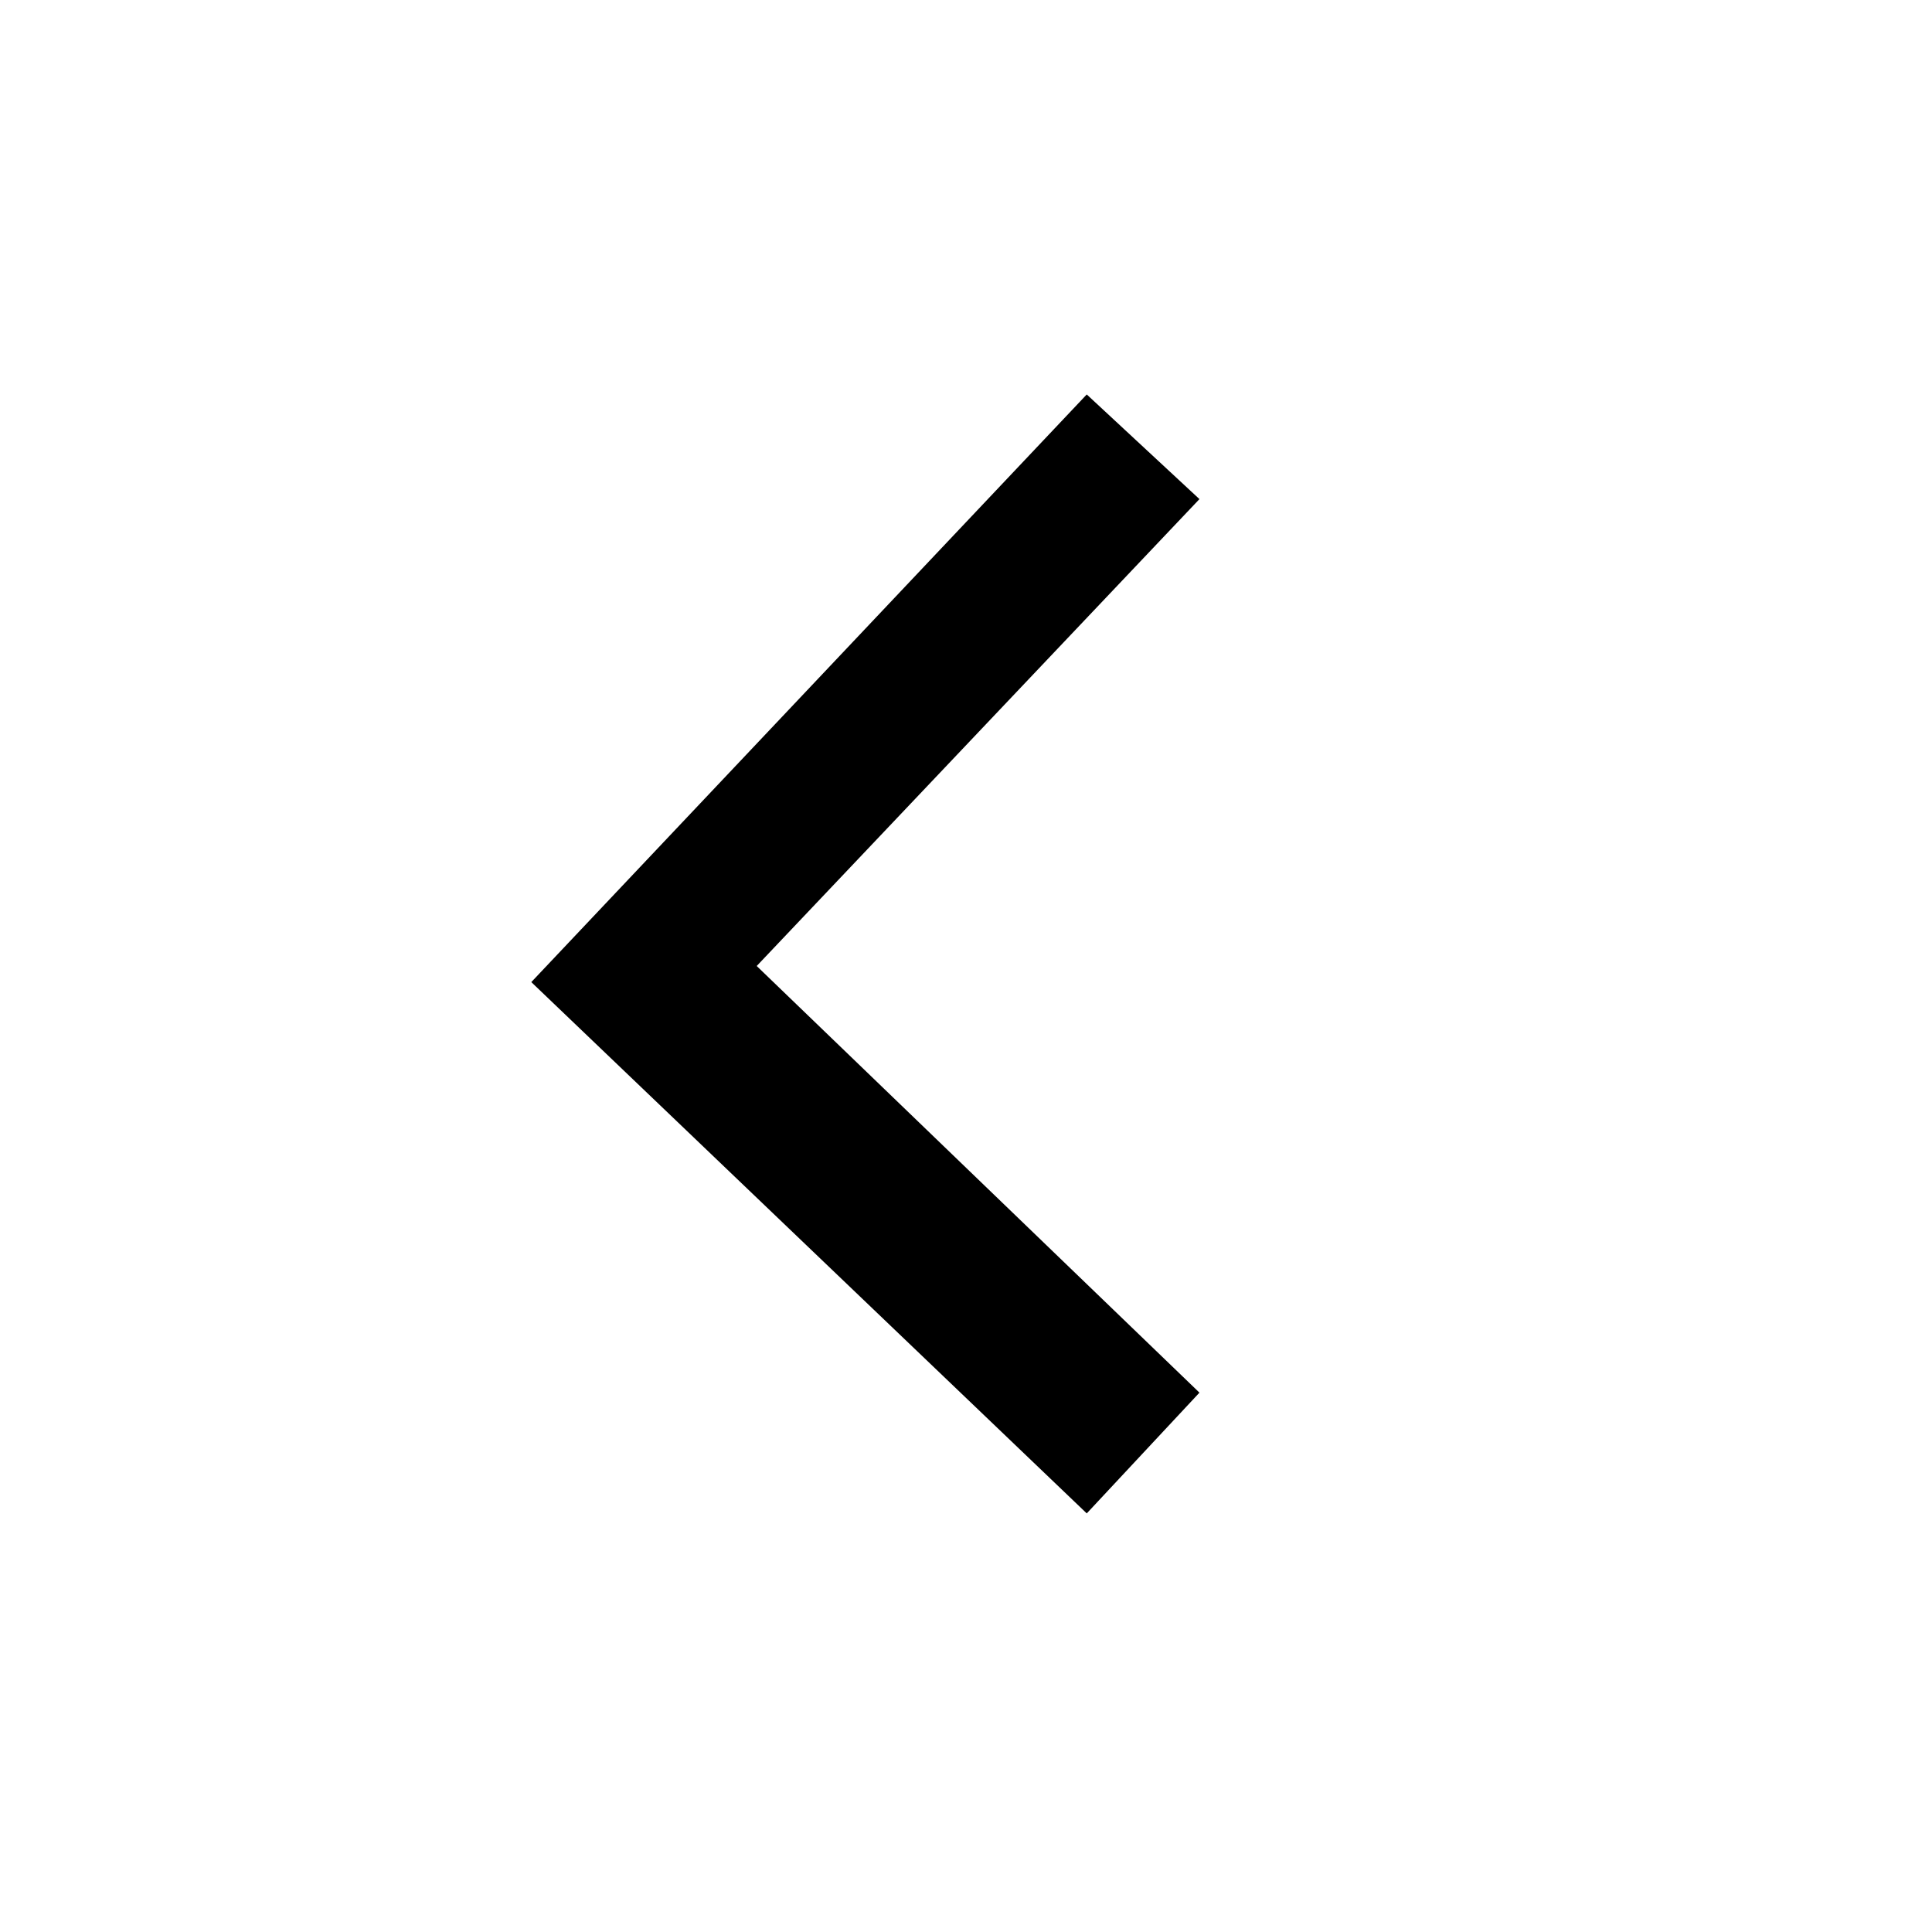
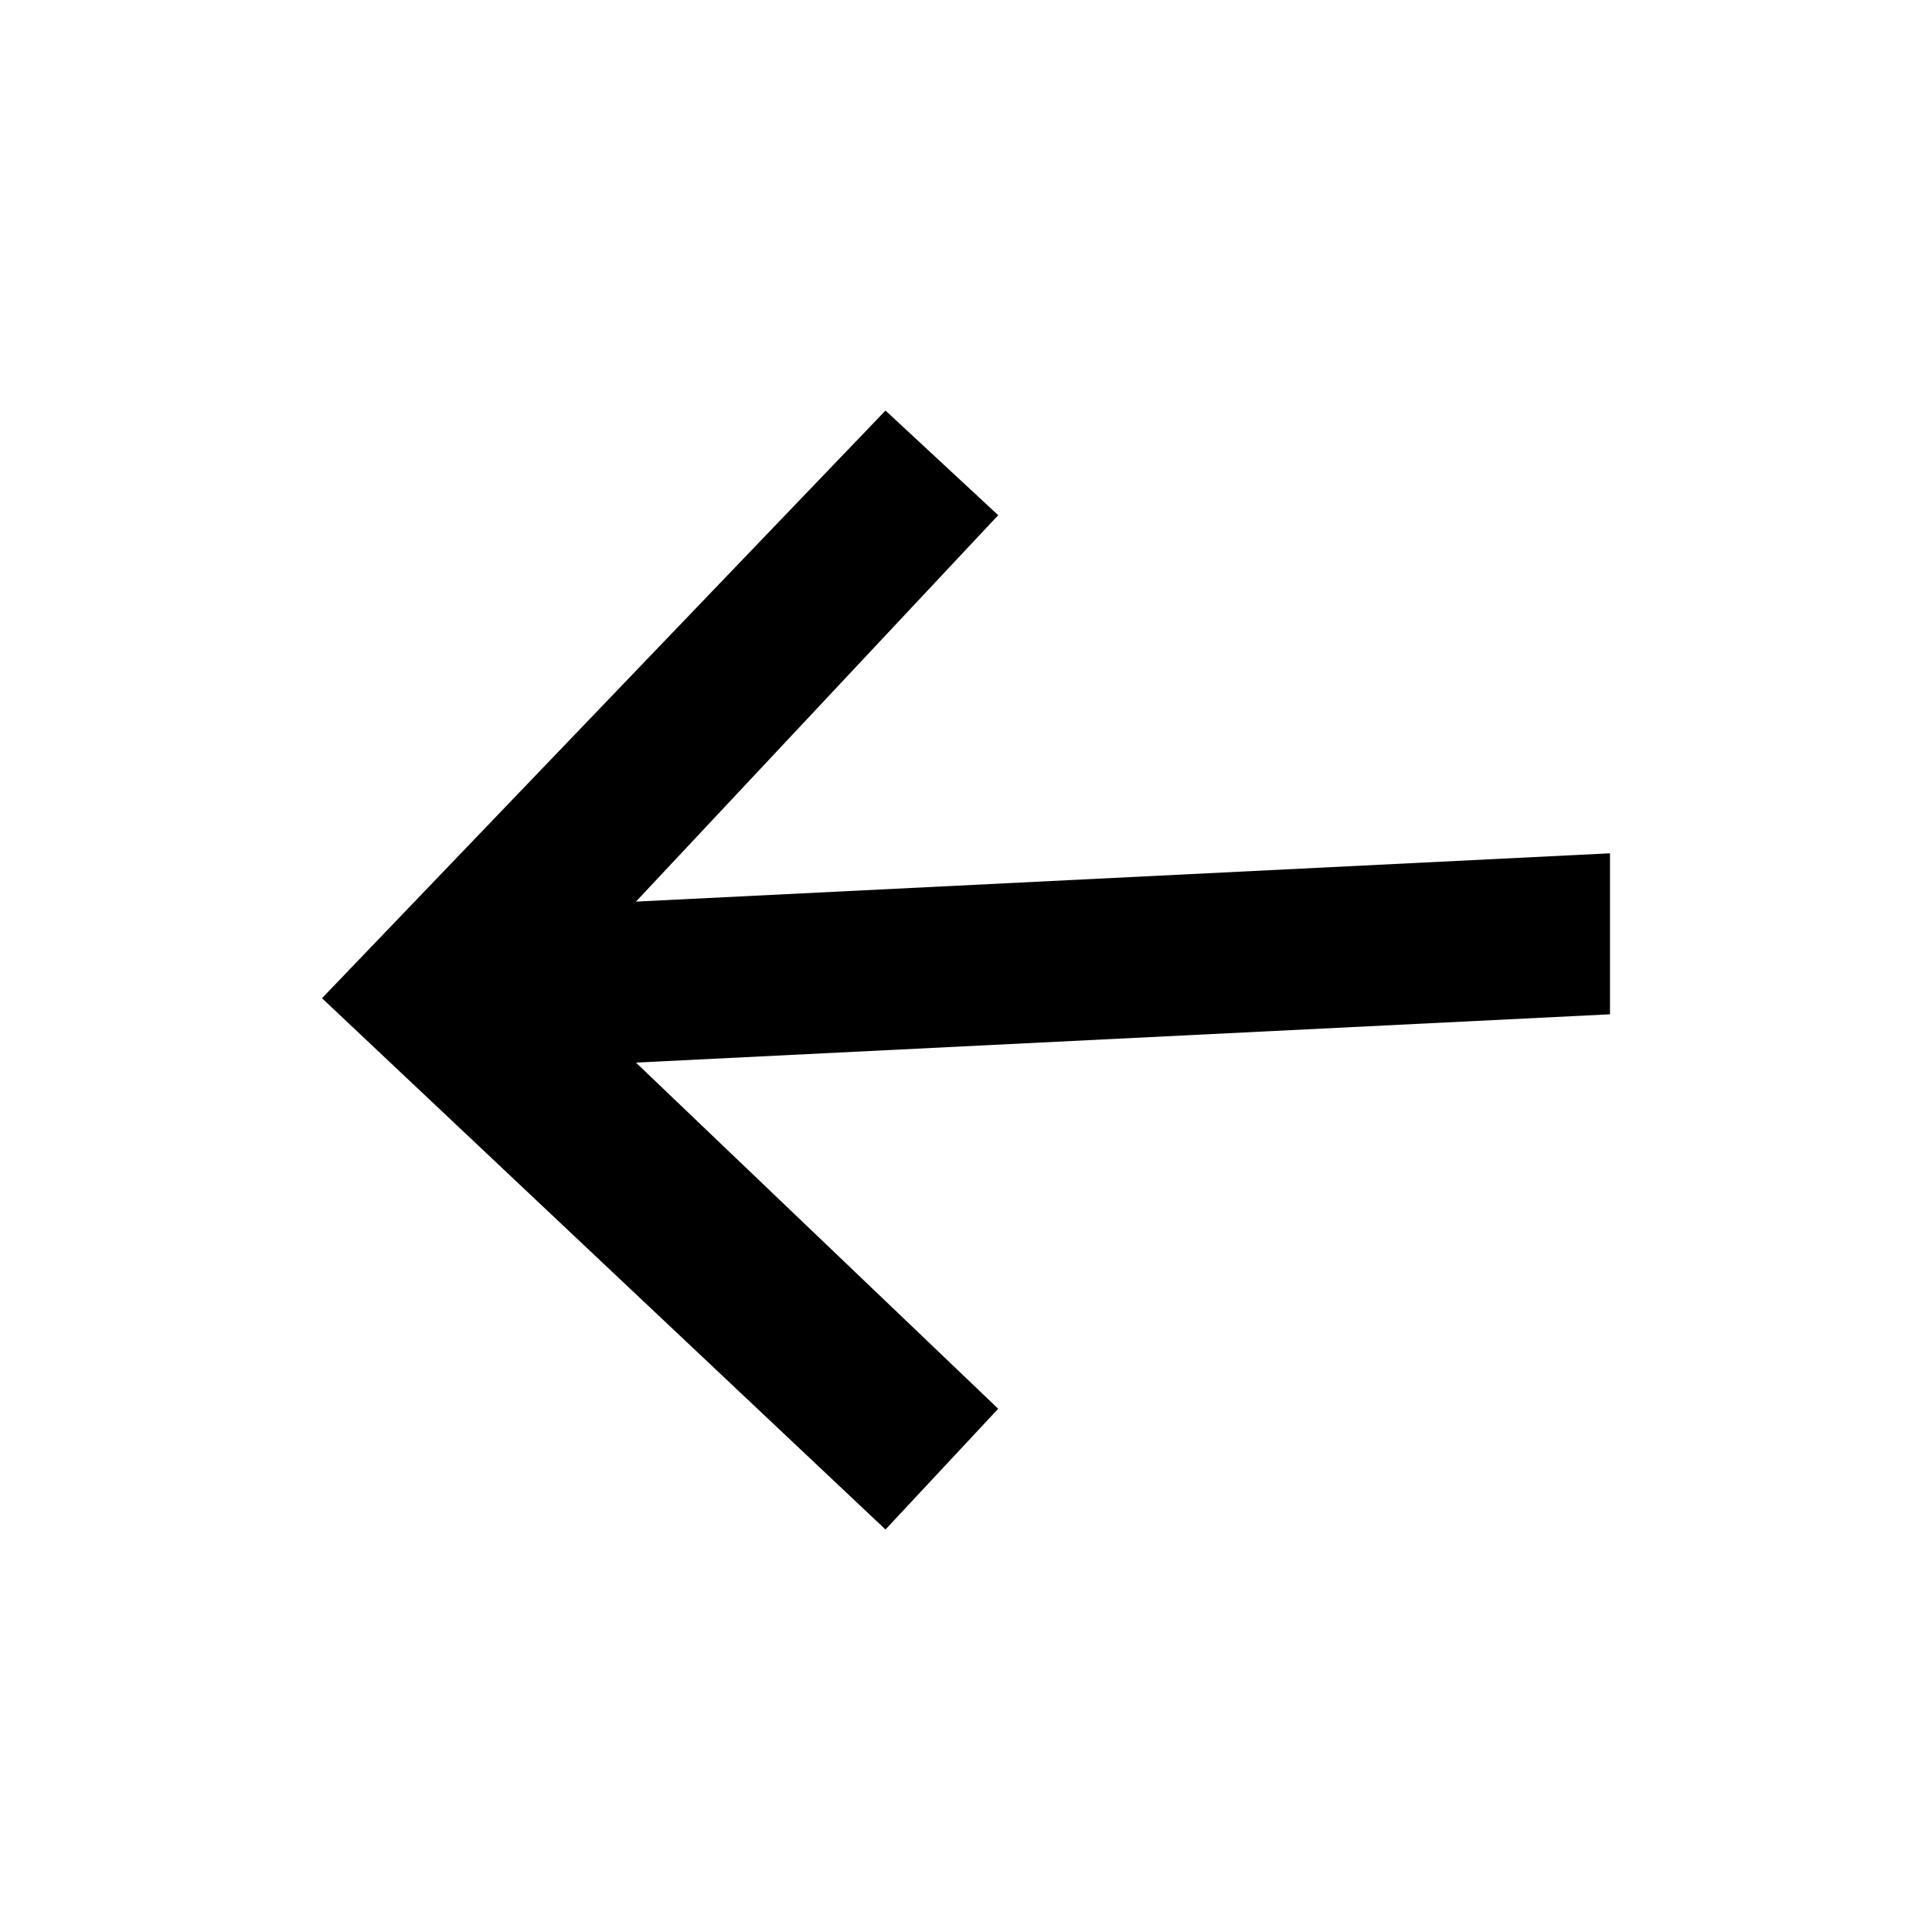
<svg xmlns="http://www.w3.org/2000/svg" width="24" height="24" viewBox="0 0 24 24" fill="none">
-   <path d="M13.5 18.8L6.6 12.2L13.5 4.9L14.9 6.2L9.4 12L14.9 17.3L13.5 18.8Z" fill="currentColor" />
+   <path d="M20 10.6L7.9 11.2L12.4 6.4L11 5.1L4 12.4L11 19L12.4 17.5L7.9 13.2L20 12.6V10.6Z" fill="currentColor" />
</svg>
